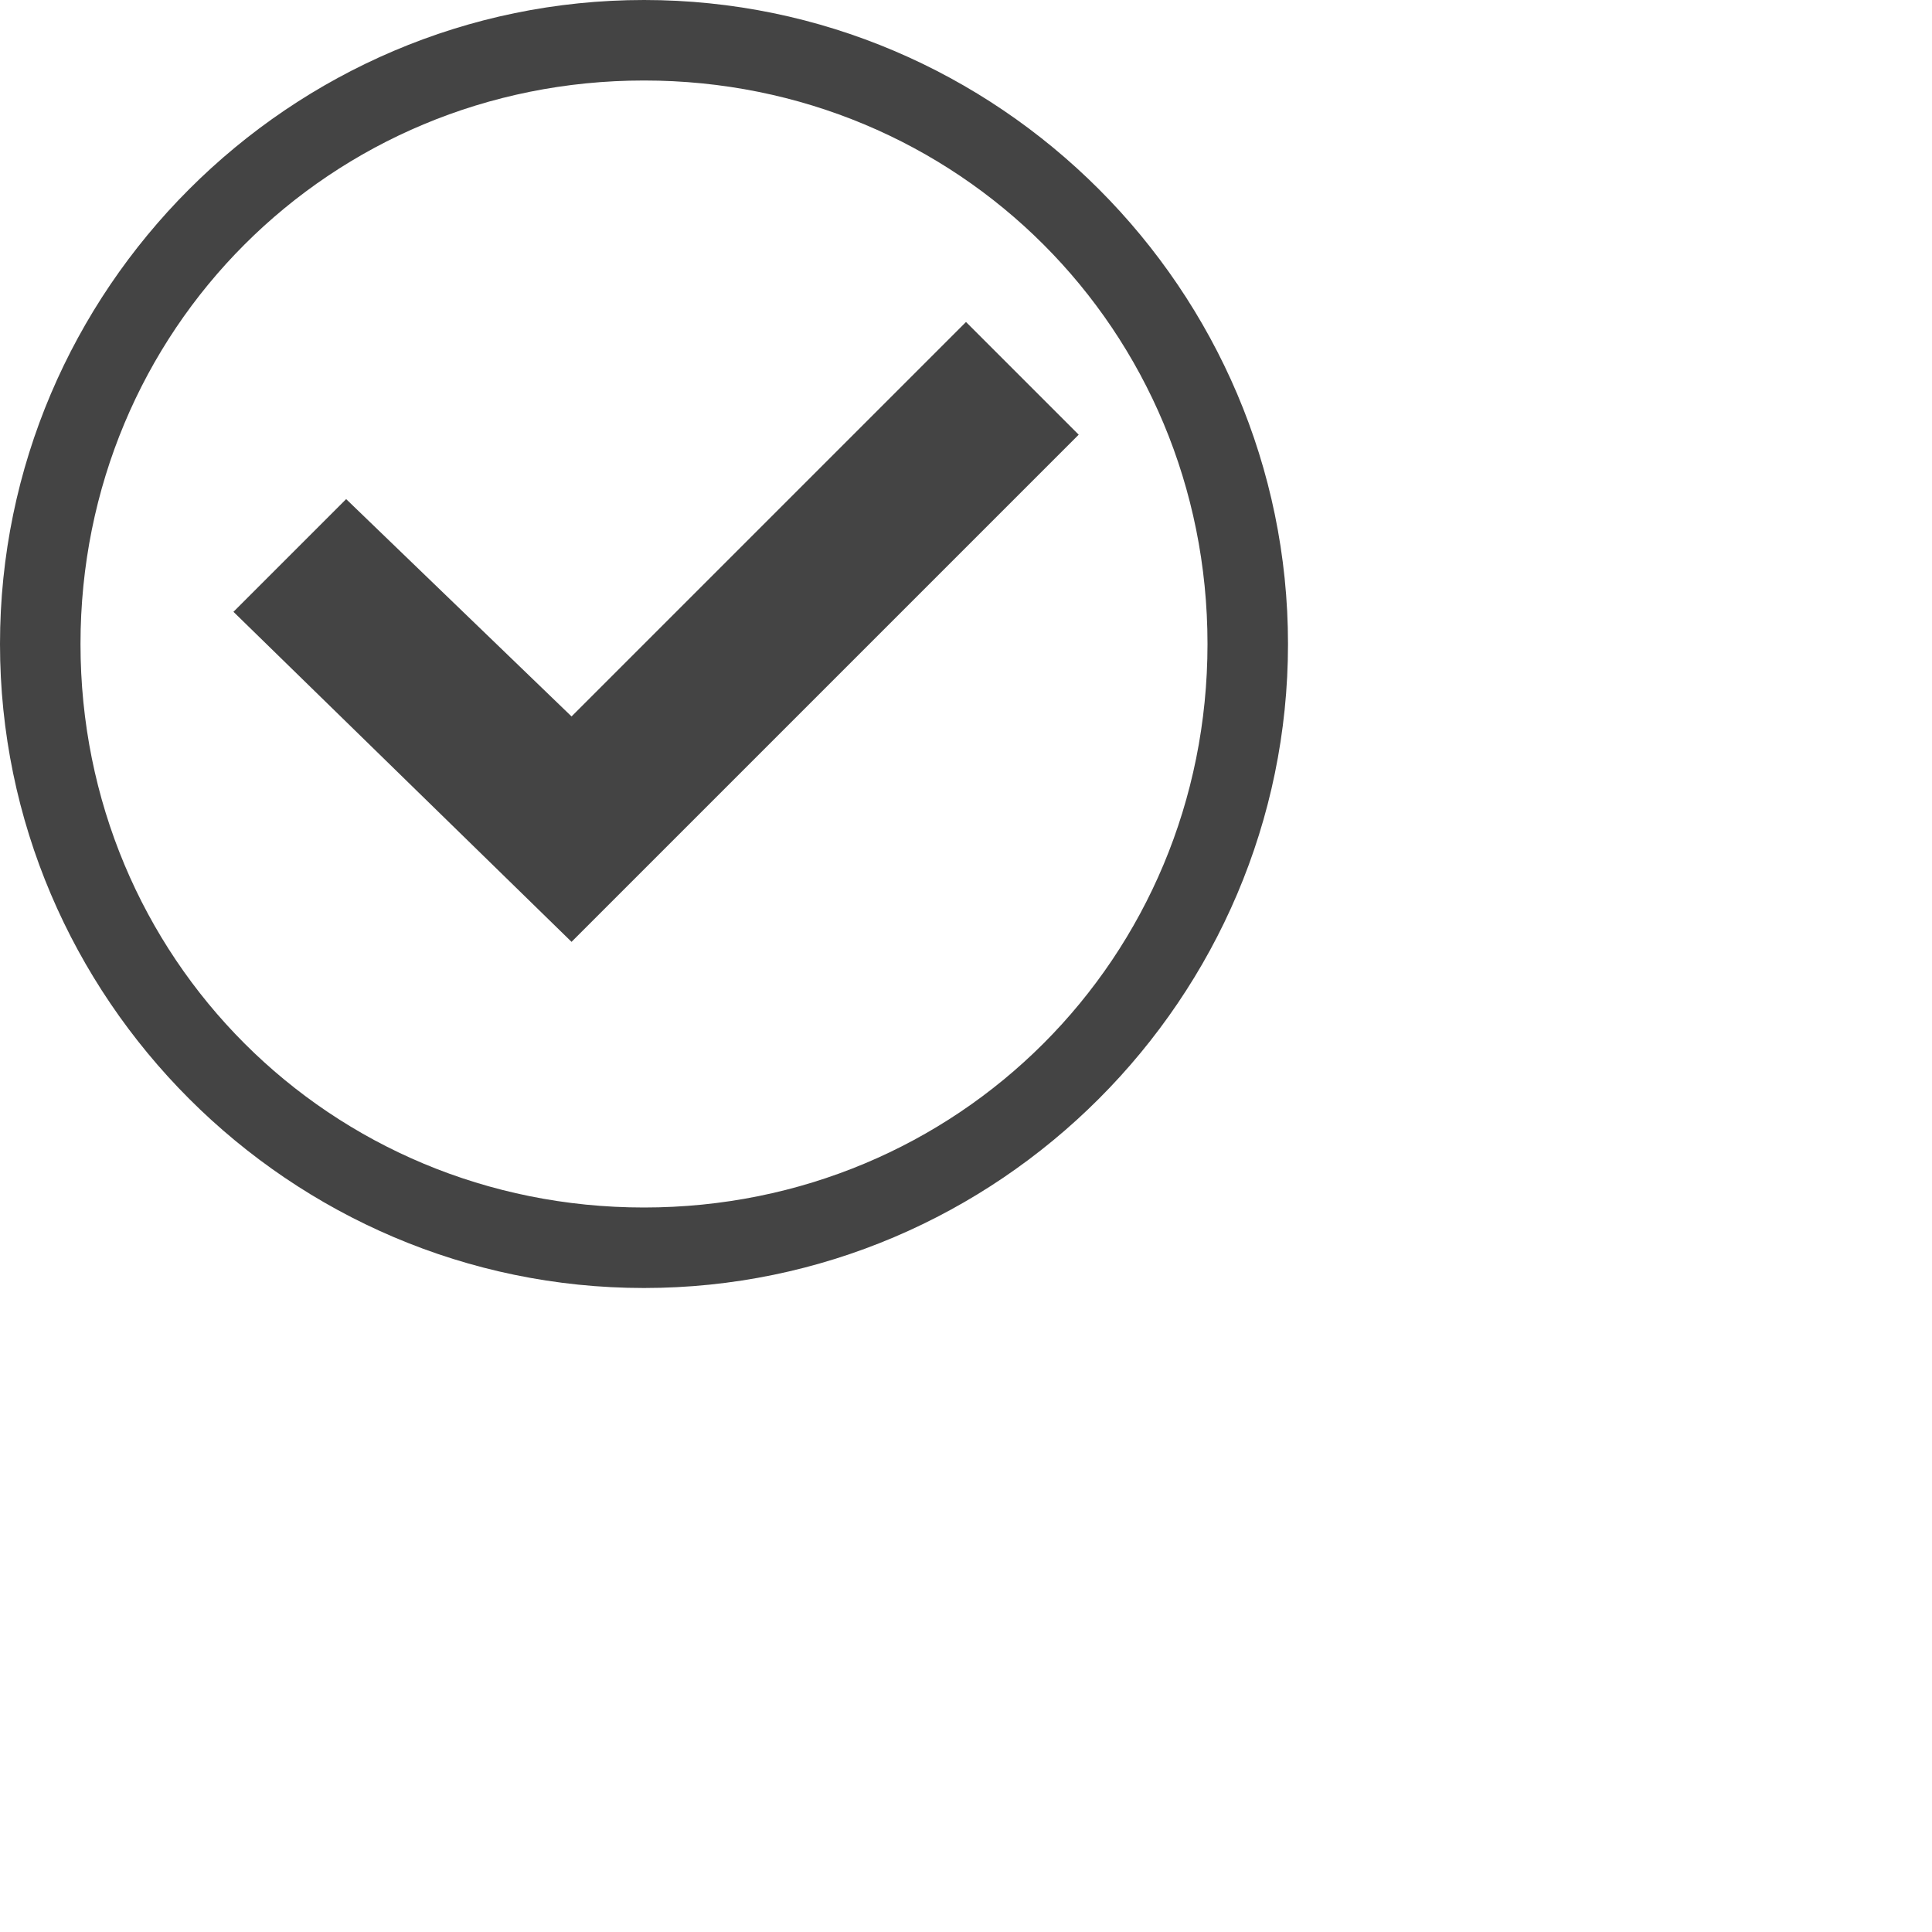
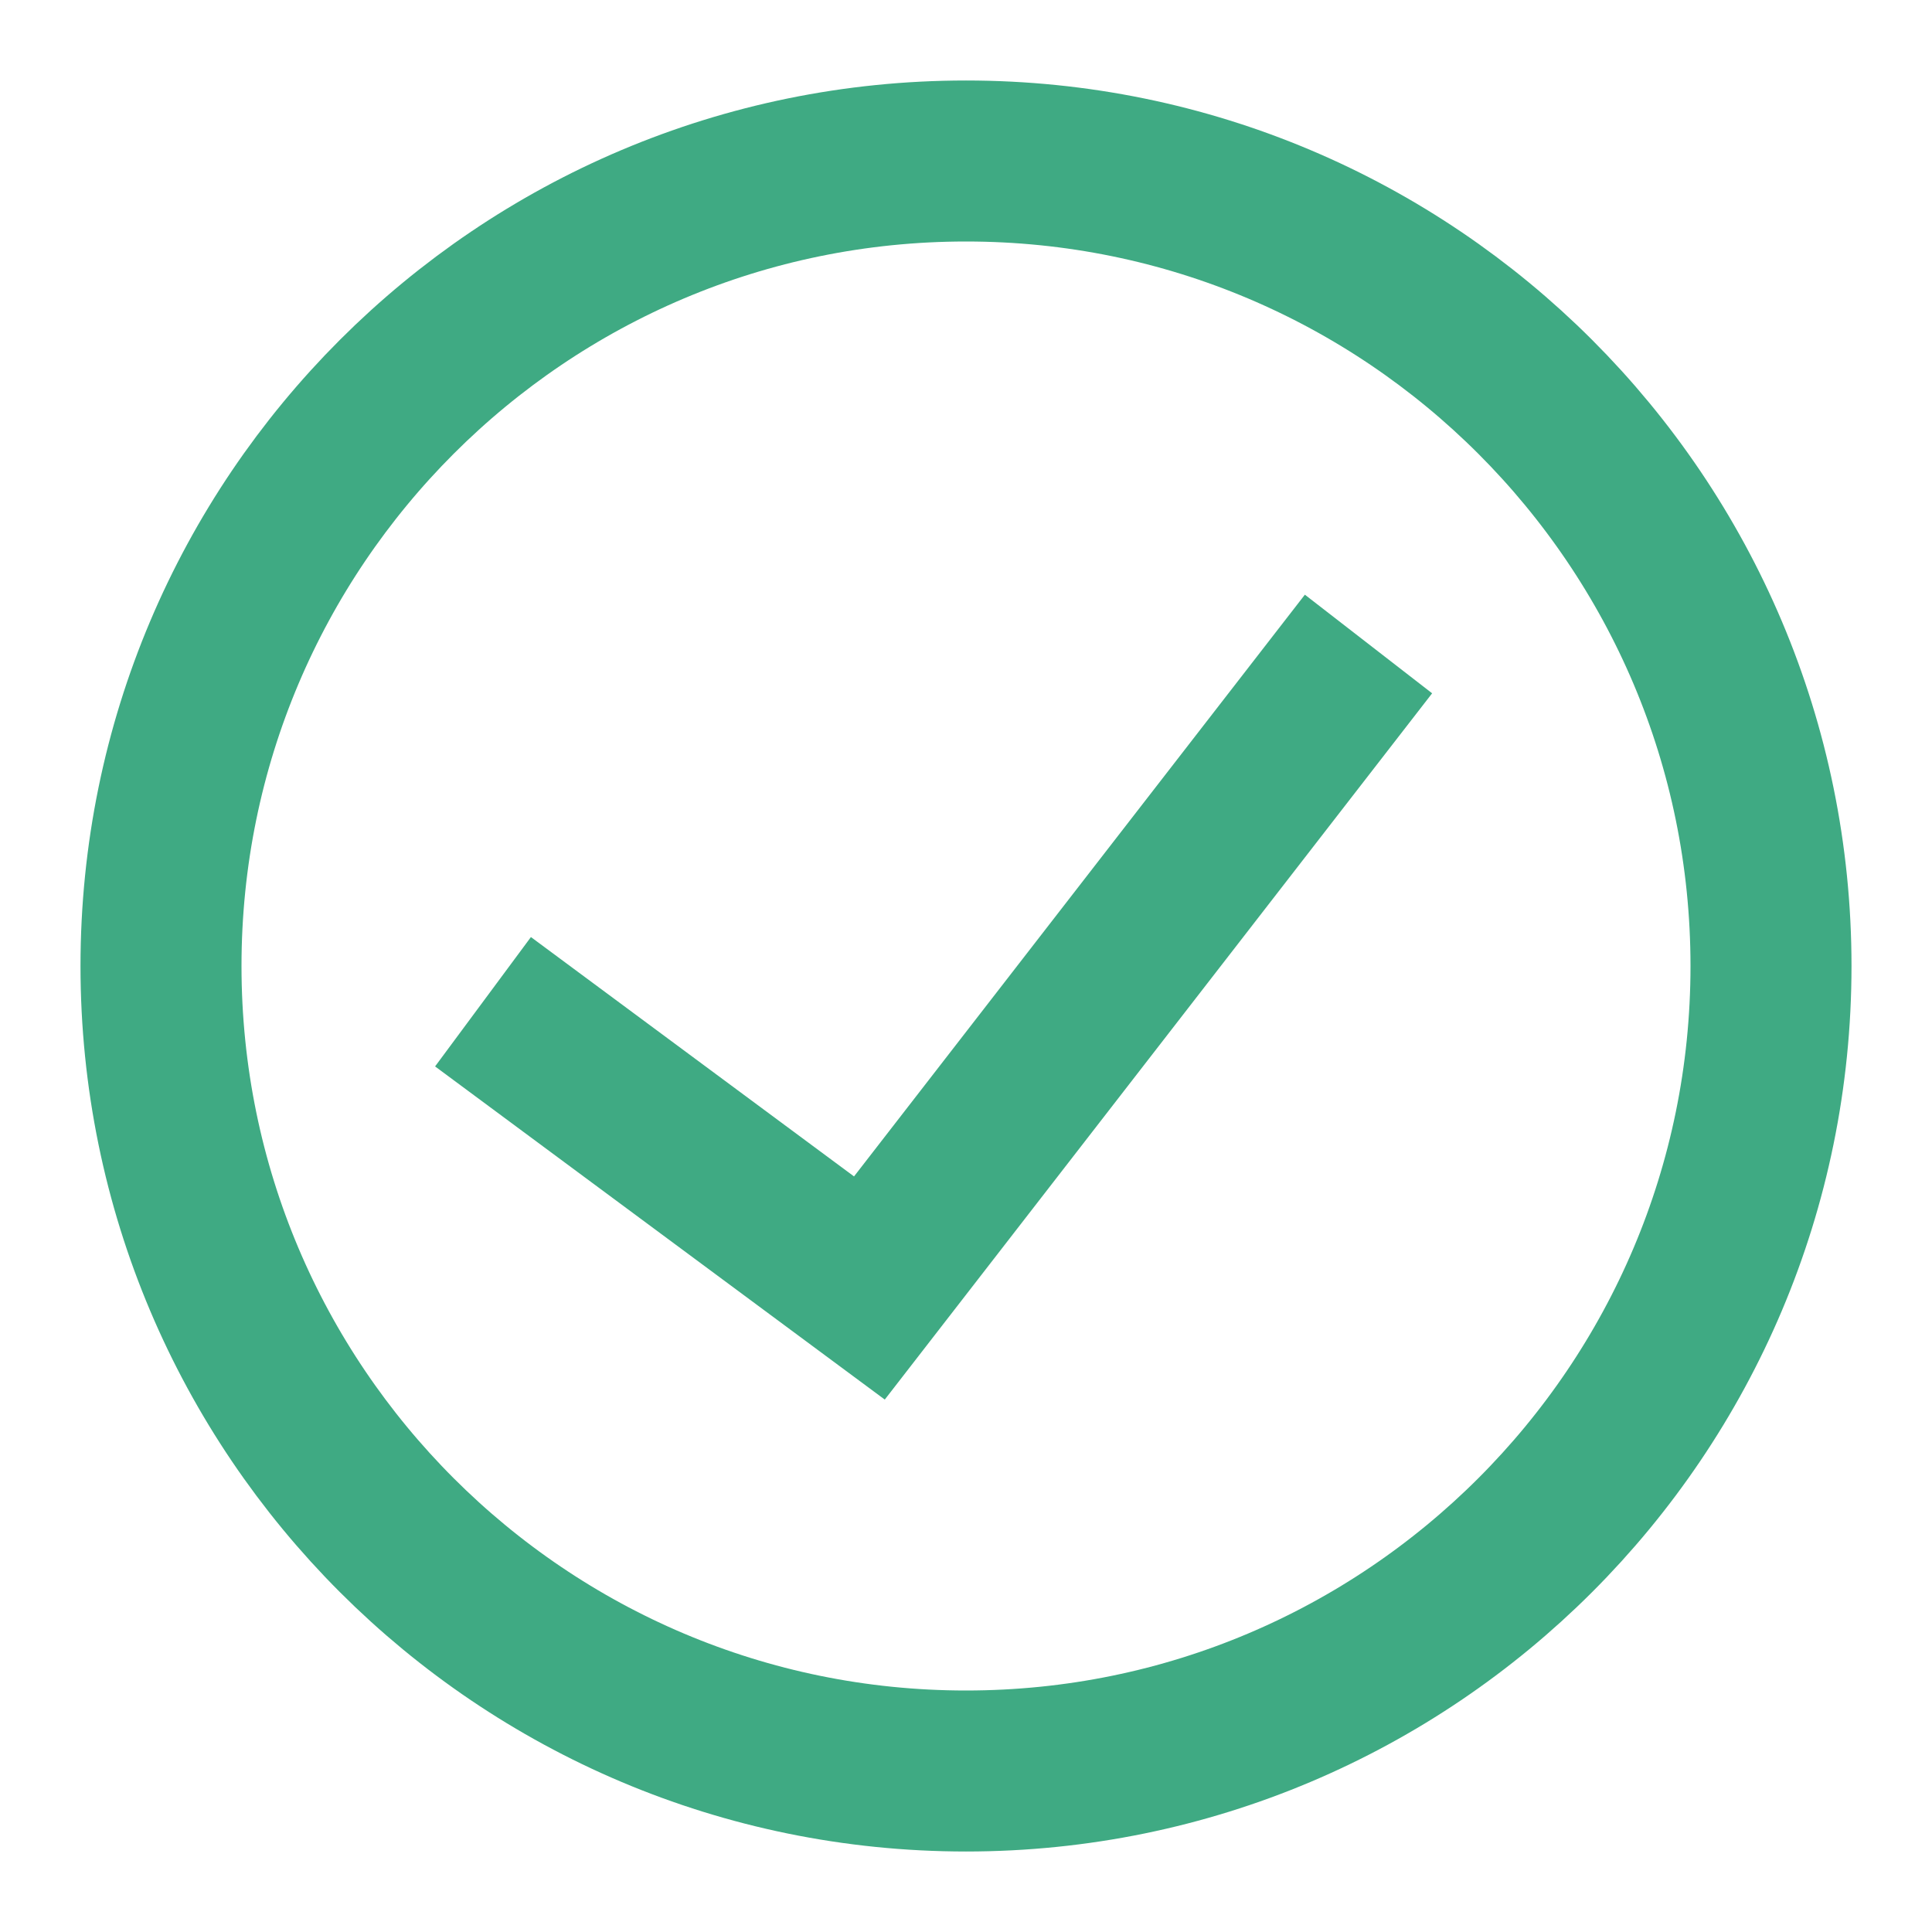
- <svg xmlns="http://www.w3.org/2000/svg" version="1.1" width="24" height="24" viewBox="0 0 24 24">
-   <path fill="#444444" d="M8 1c3.9 0 7 3.1 7 7s-3.1 7-7 7-7-3.1-7-7 3.1-7 7-7zM8 0c-4.4 0-8 3.6-8 8s3.6 8 8 8 8-3.6 8-8-3.6-8-8-8v0z" />
-   <path fill="#444444" d="M7.1 11.7l-4.2-4.1 1.4-1.4 2.8 2.7 4.9-4.9 1.4 1.4z" />
+ <svg xmlns="http://www.w3.org/2000/svg" width="12" height="12" viewBox="0 0 12 12" fill="none">
+   <path d="M6 11C8.761 11 11 8.761 11 6C11 3.239 8.761 1 6 1C3.239 1 1 3.239 1 6C1 8.761 3.239 11 6 11Z" stroke="#3FAA83" />
+   <path d="M3 6.222L5.4 8L8.5 4" stroke="#3FAA83" />
</svg>
